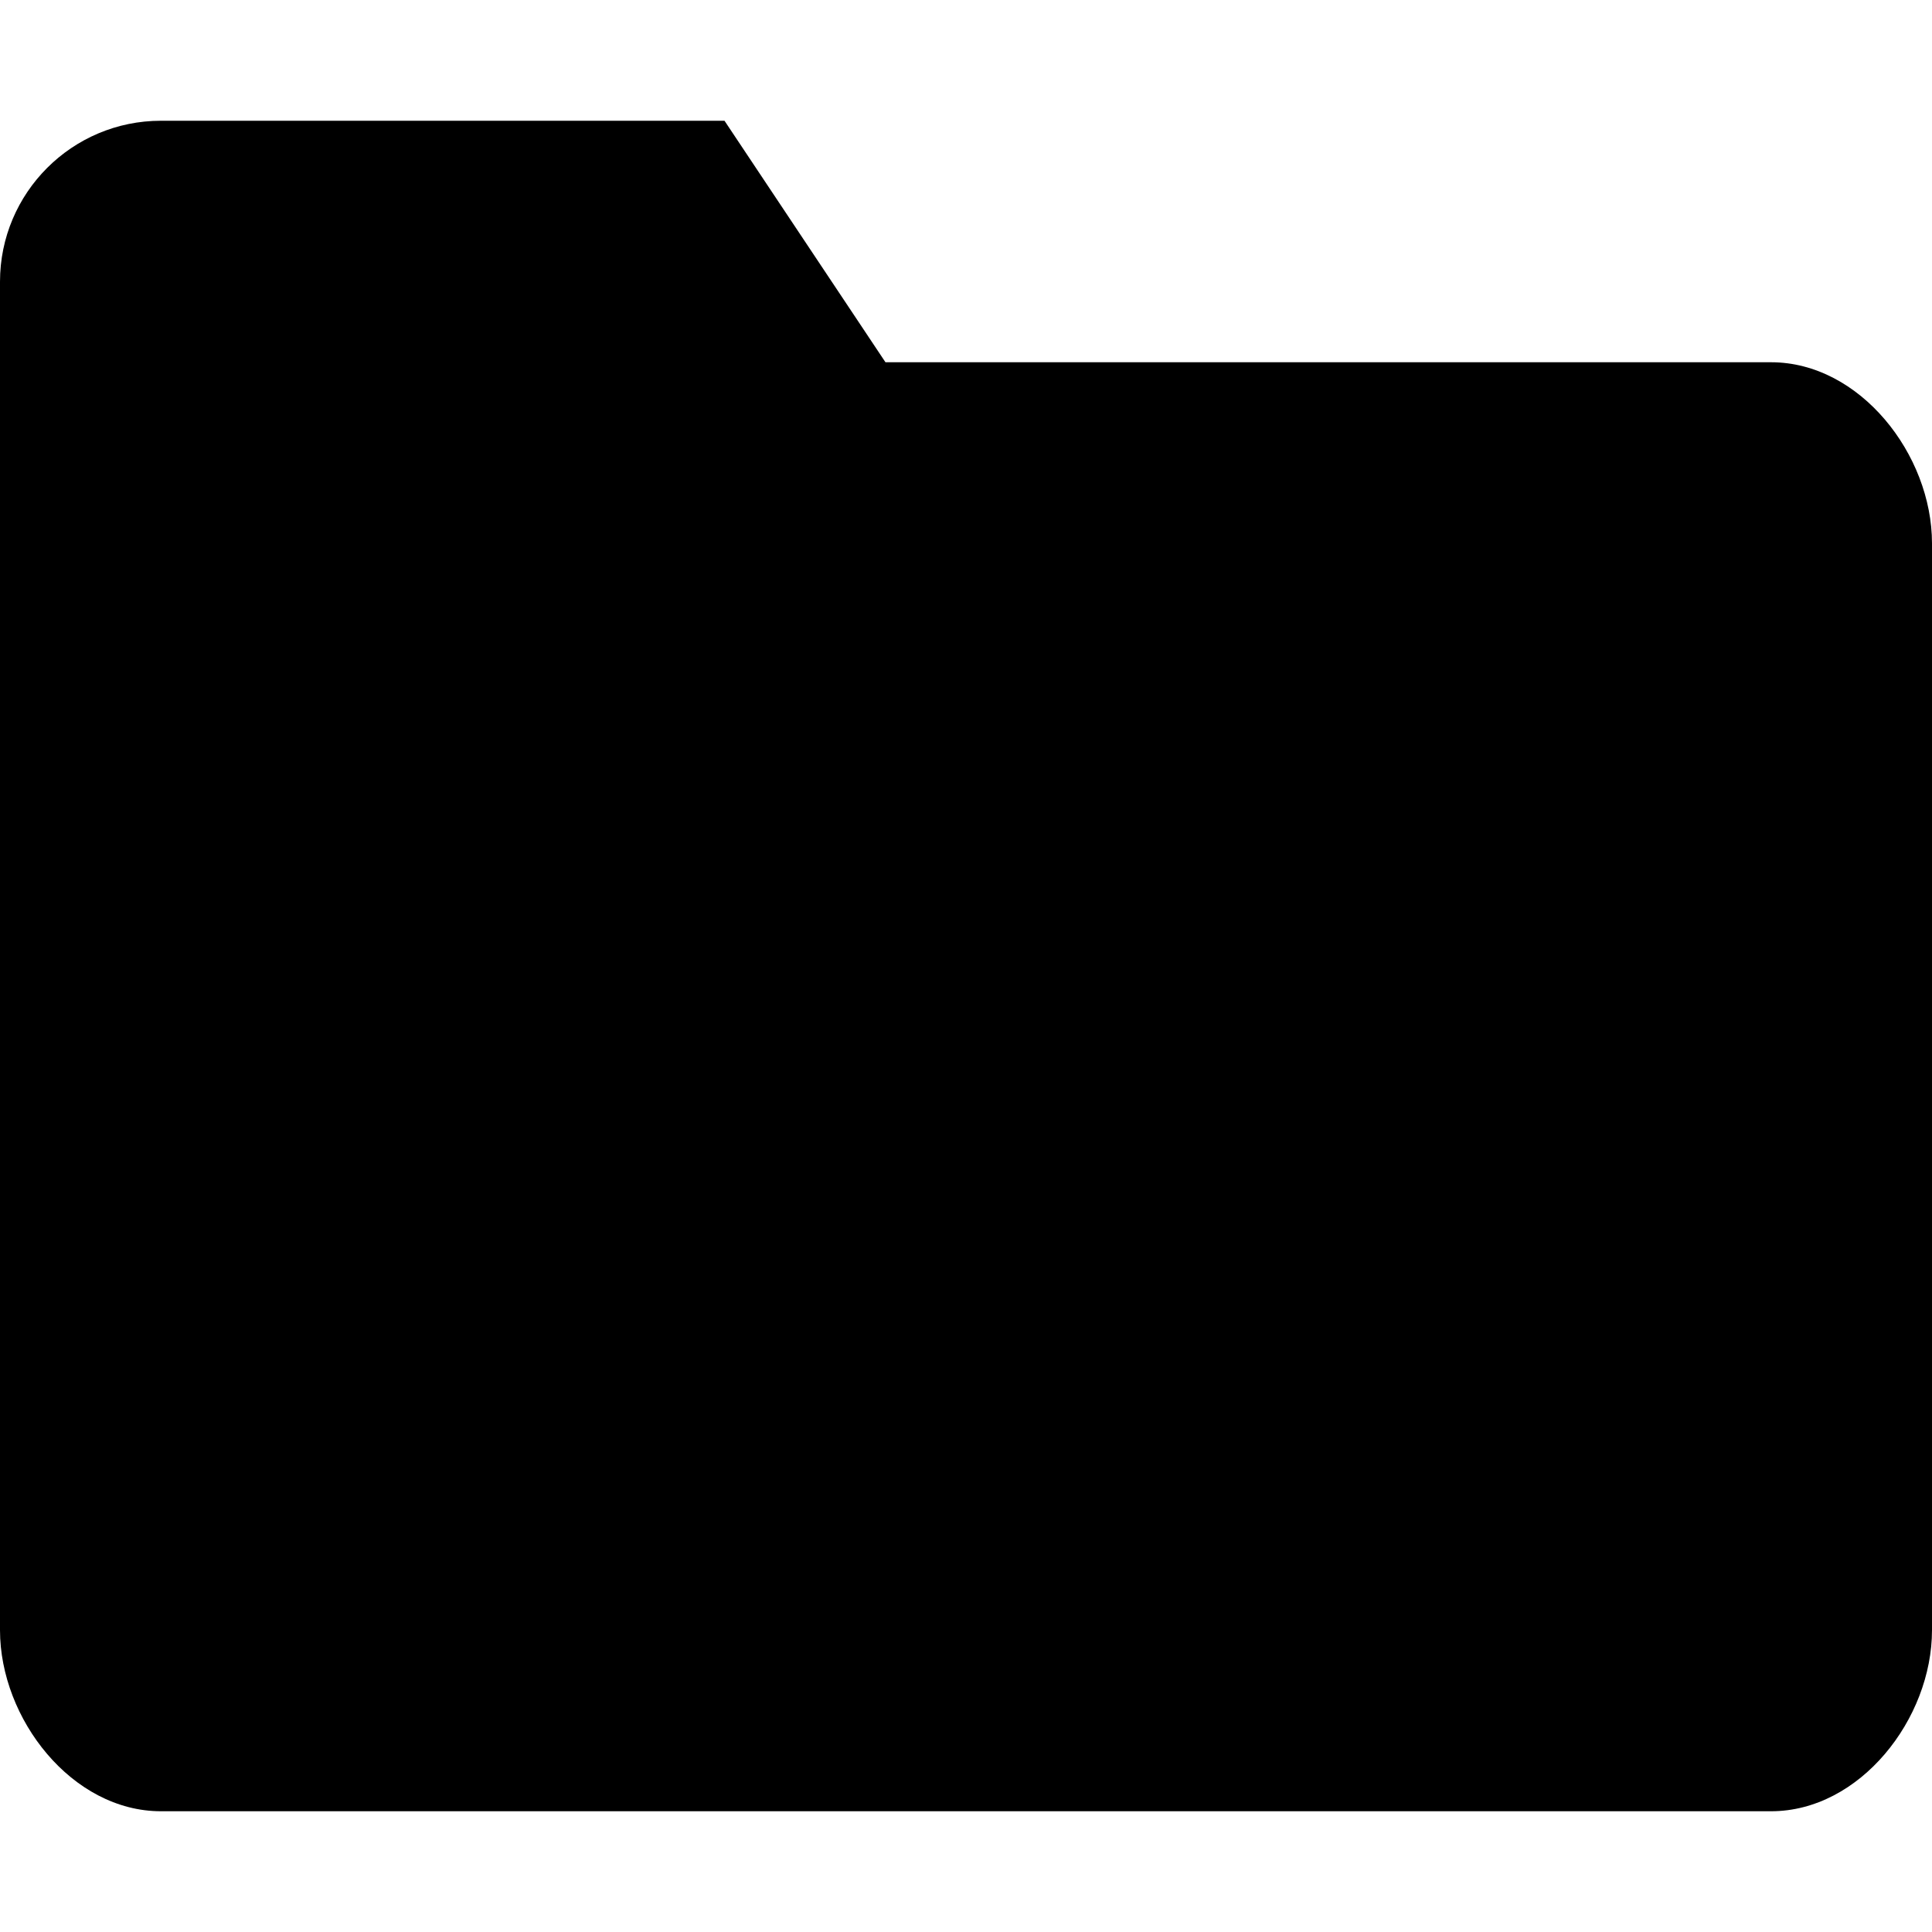
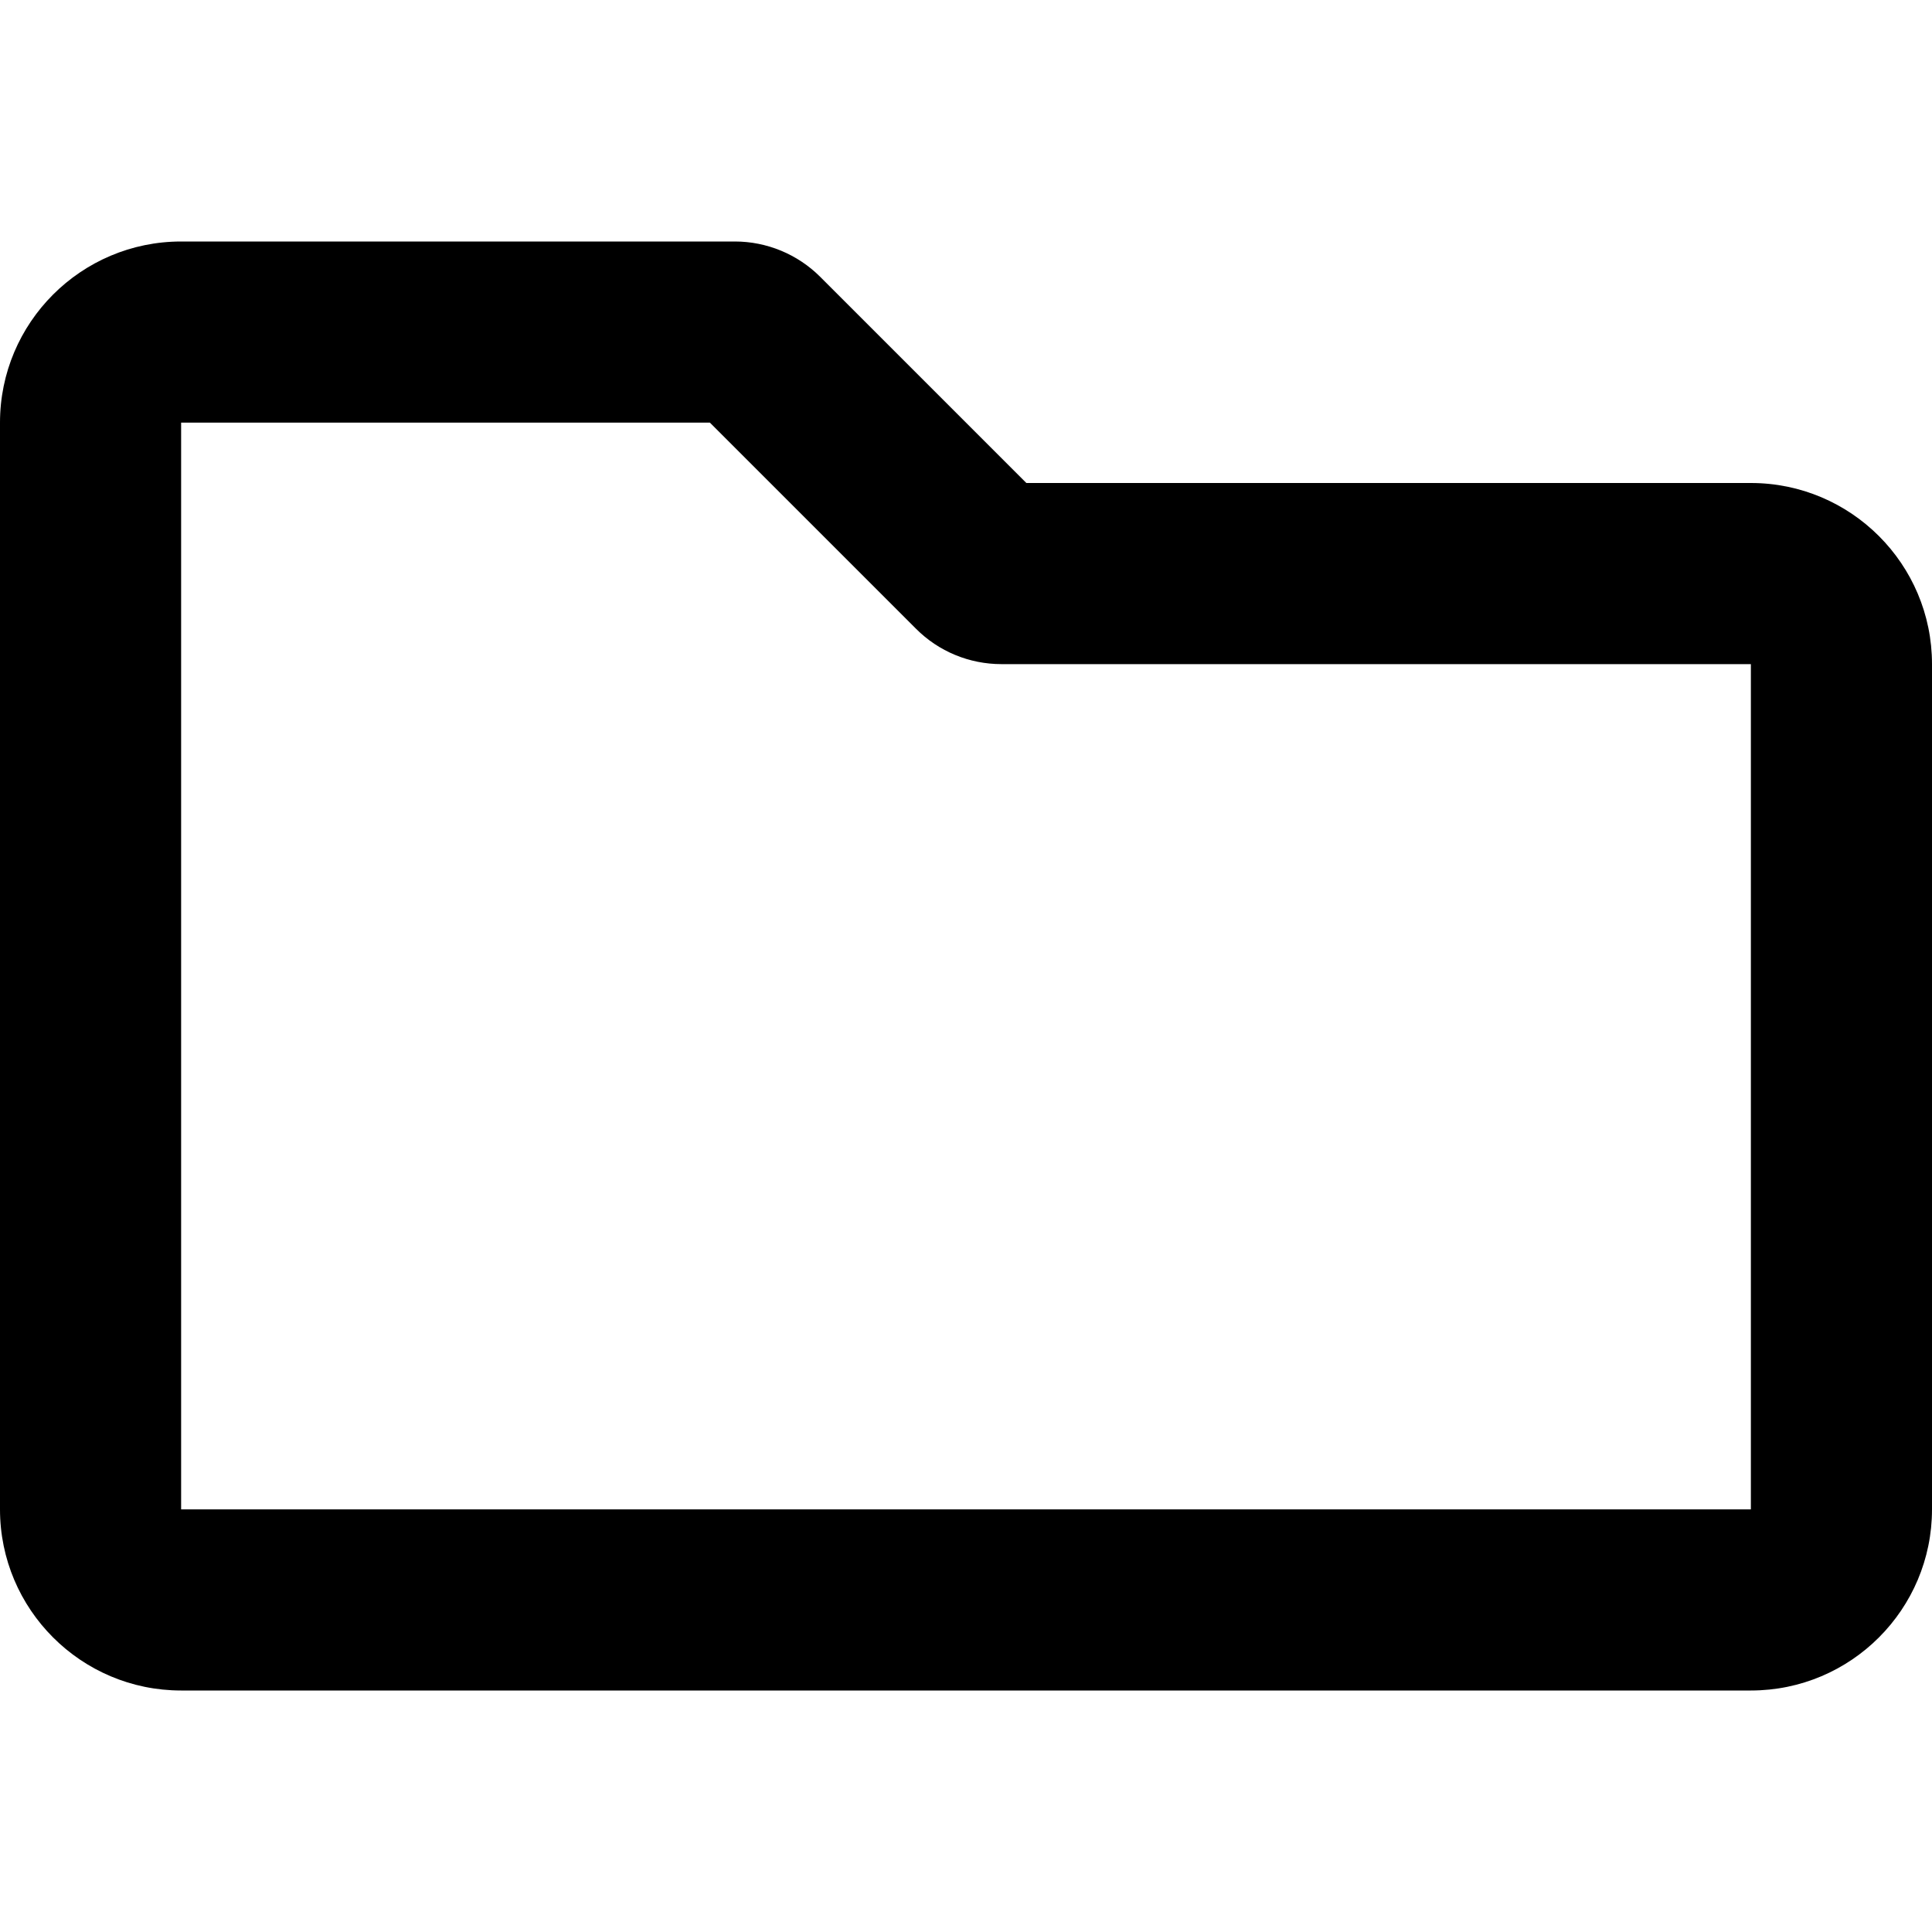
<svg xmlns="http://www.w3.org/2000/svg" width="16" height="16" viewBox="0 0 16 16">
-   <path fill="#000" fill-rule="nonzero" d="M7.333 3L6 1H1.333C.597 1 0 1.597 0 2.333V13.5c0 .736.597 1.5 1.333 1.5h13.334c.736 0 1.333-.764 1.333-1.5v-9c0-.736-.597-1.5-1.333-1.5H7.333z" />
+   <g fill="none" fill-rule="evenodd">
+     <path fill="#000" d="M14.5 14c.828 0 1.5-.672 1.5-1.5v-7c0-.828-.672-1.5-1.5-1.5h-6L6.793 2.293C6.605 2.105 6.35 2 6.086 2H1.5C.672 2 0 2.672 0 3.5v9c0 .828.672 1.5 1.5 1.5h13zm0-1.5h-13v-9h4.379l1.707 1.707c.187.188.442.293.707.293H14.5v7z" />
+   </g>
</svg>
